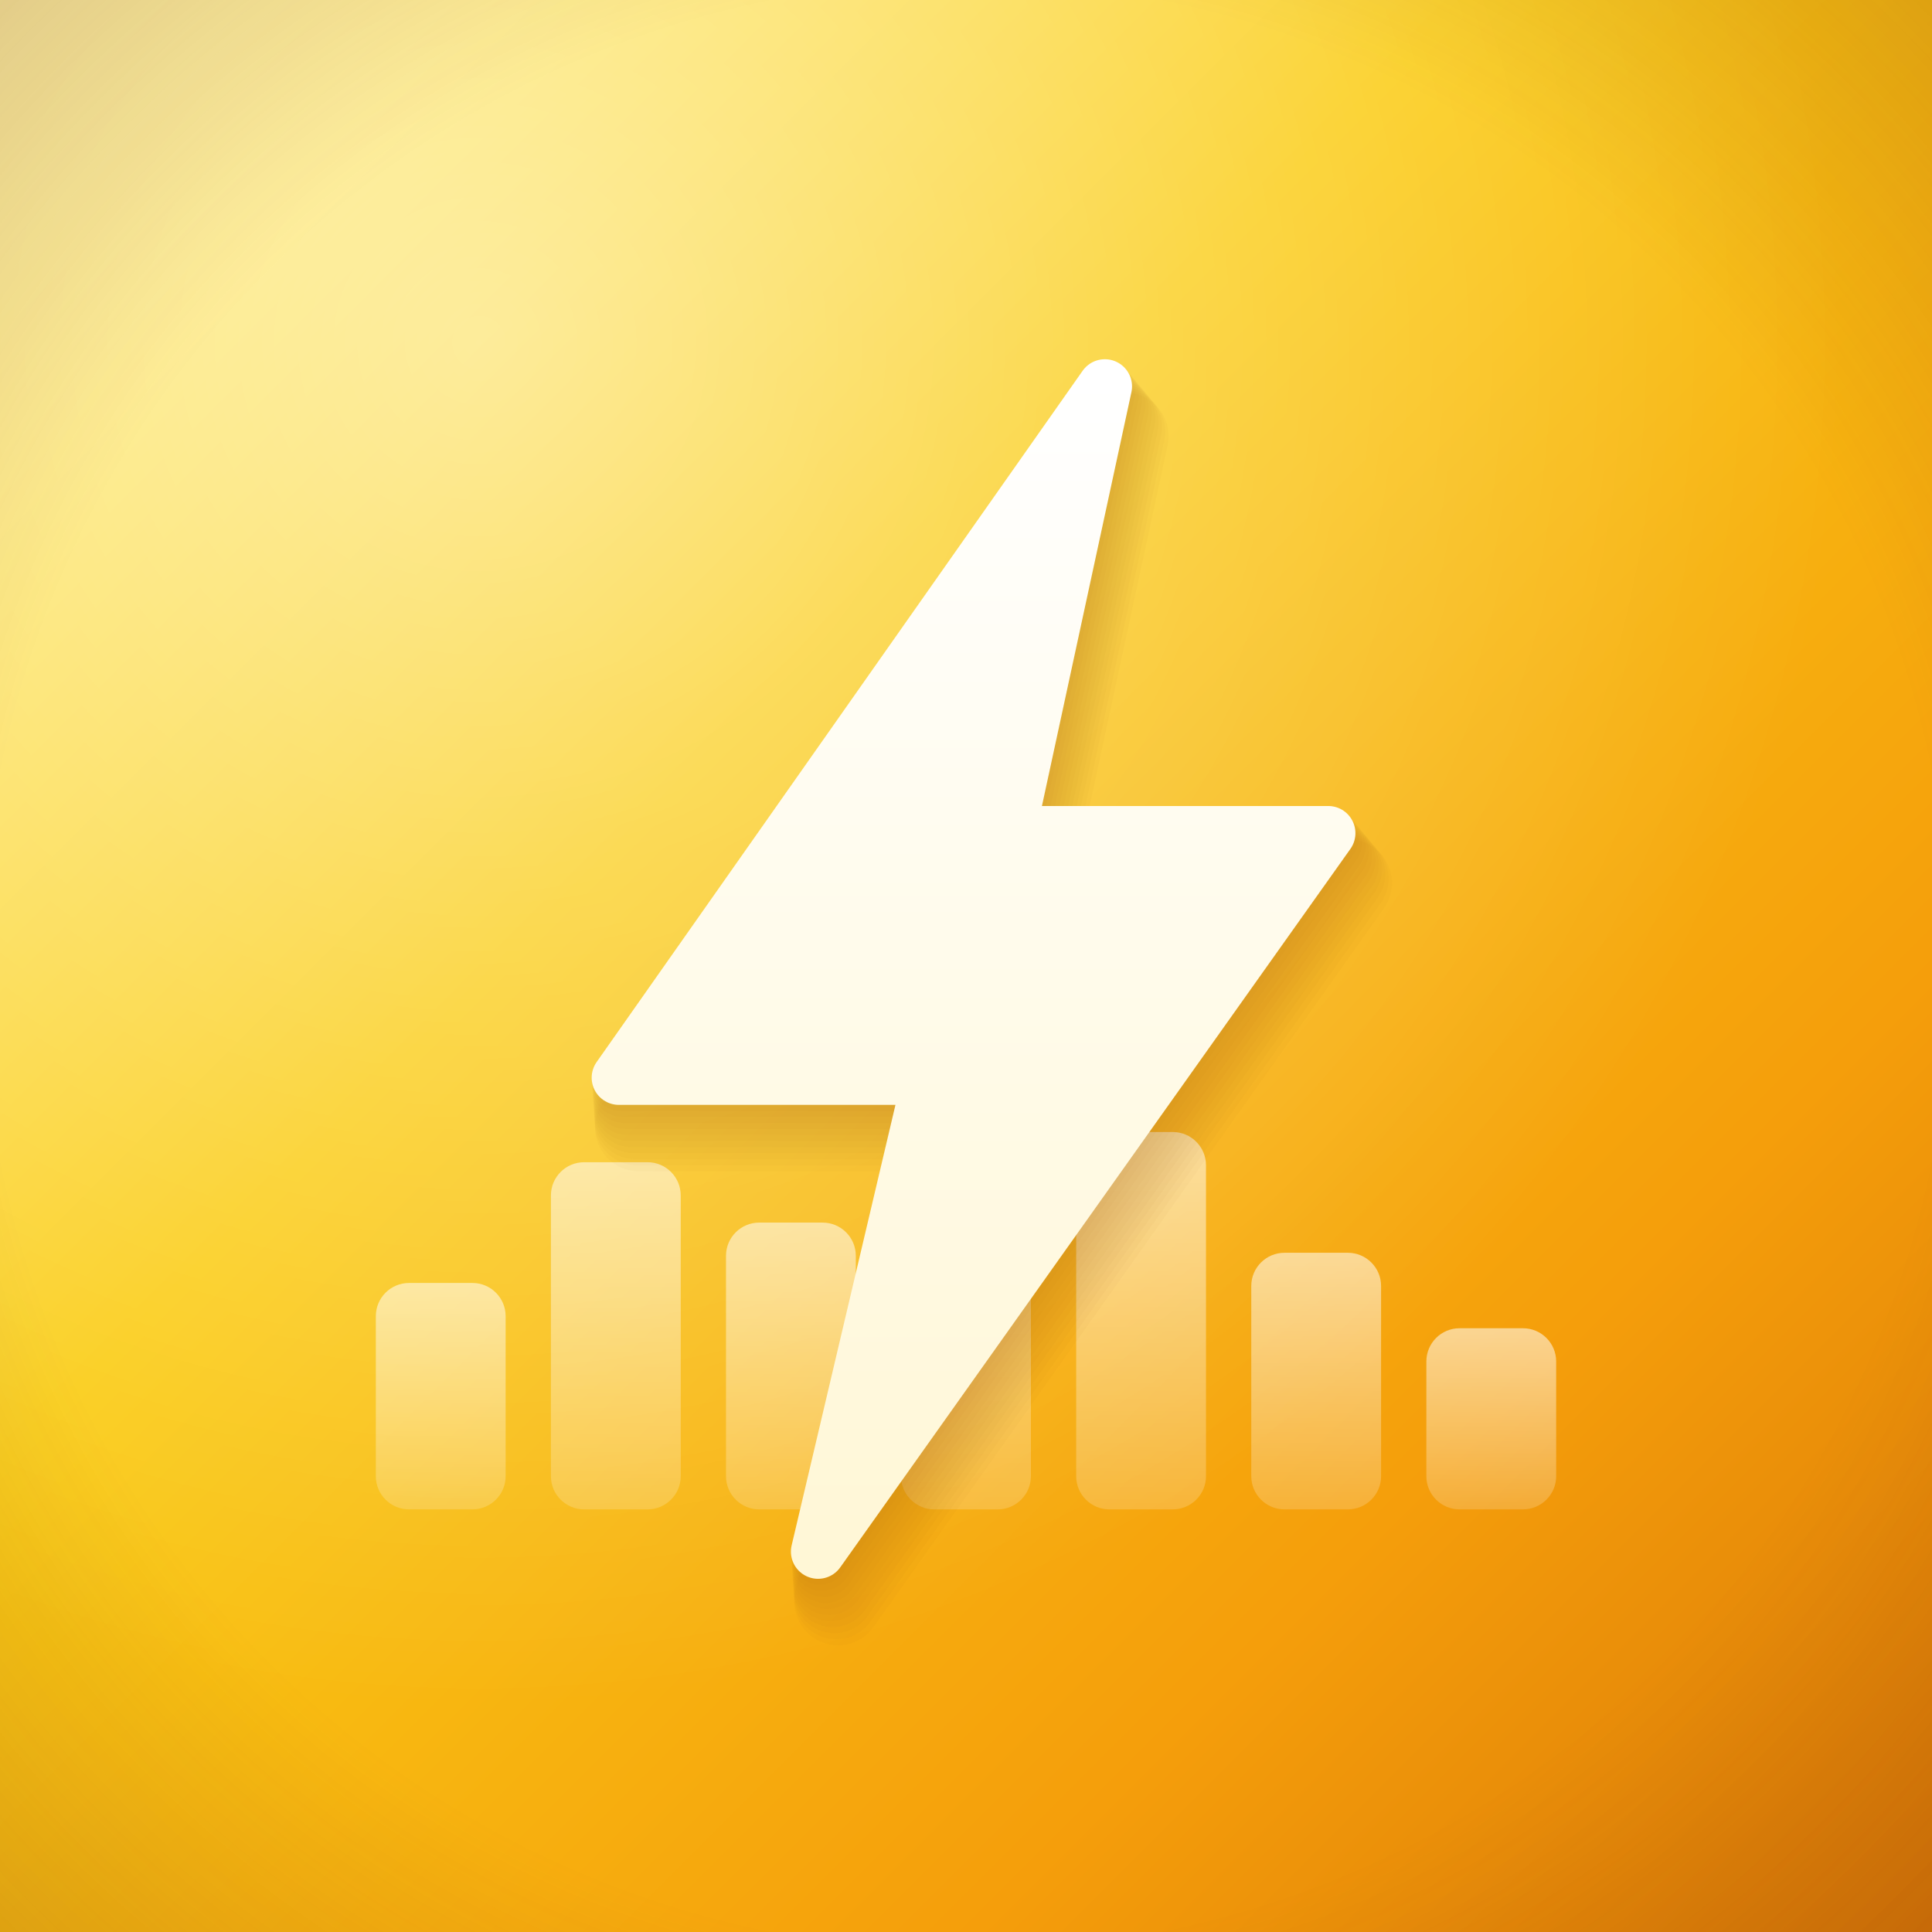
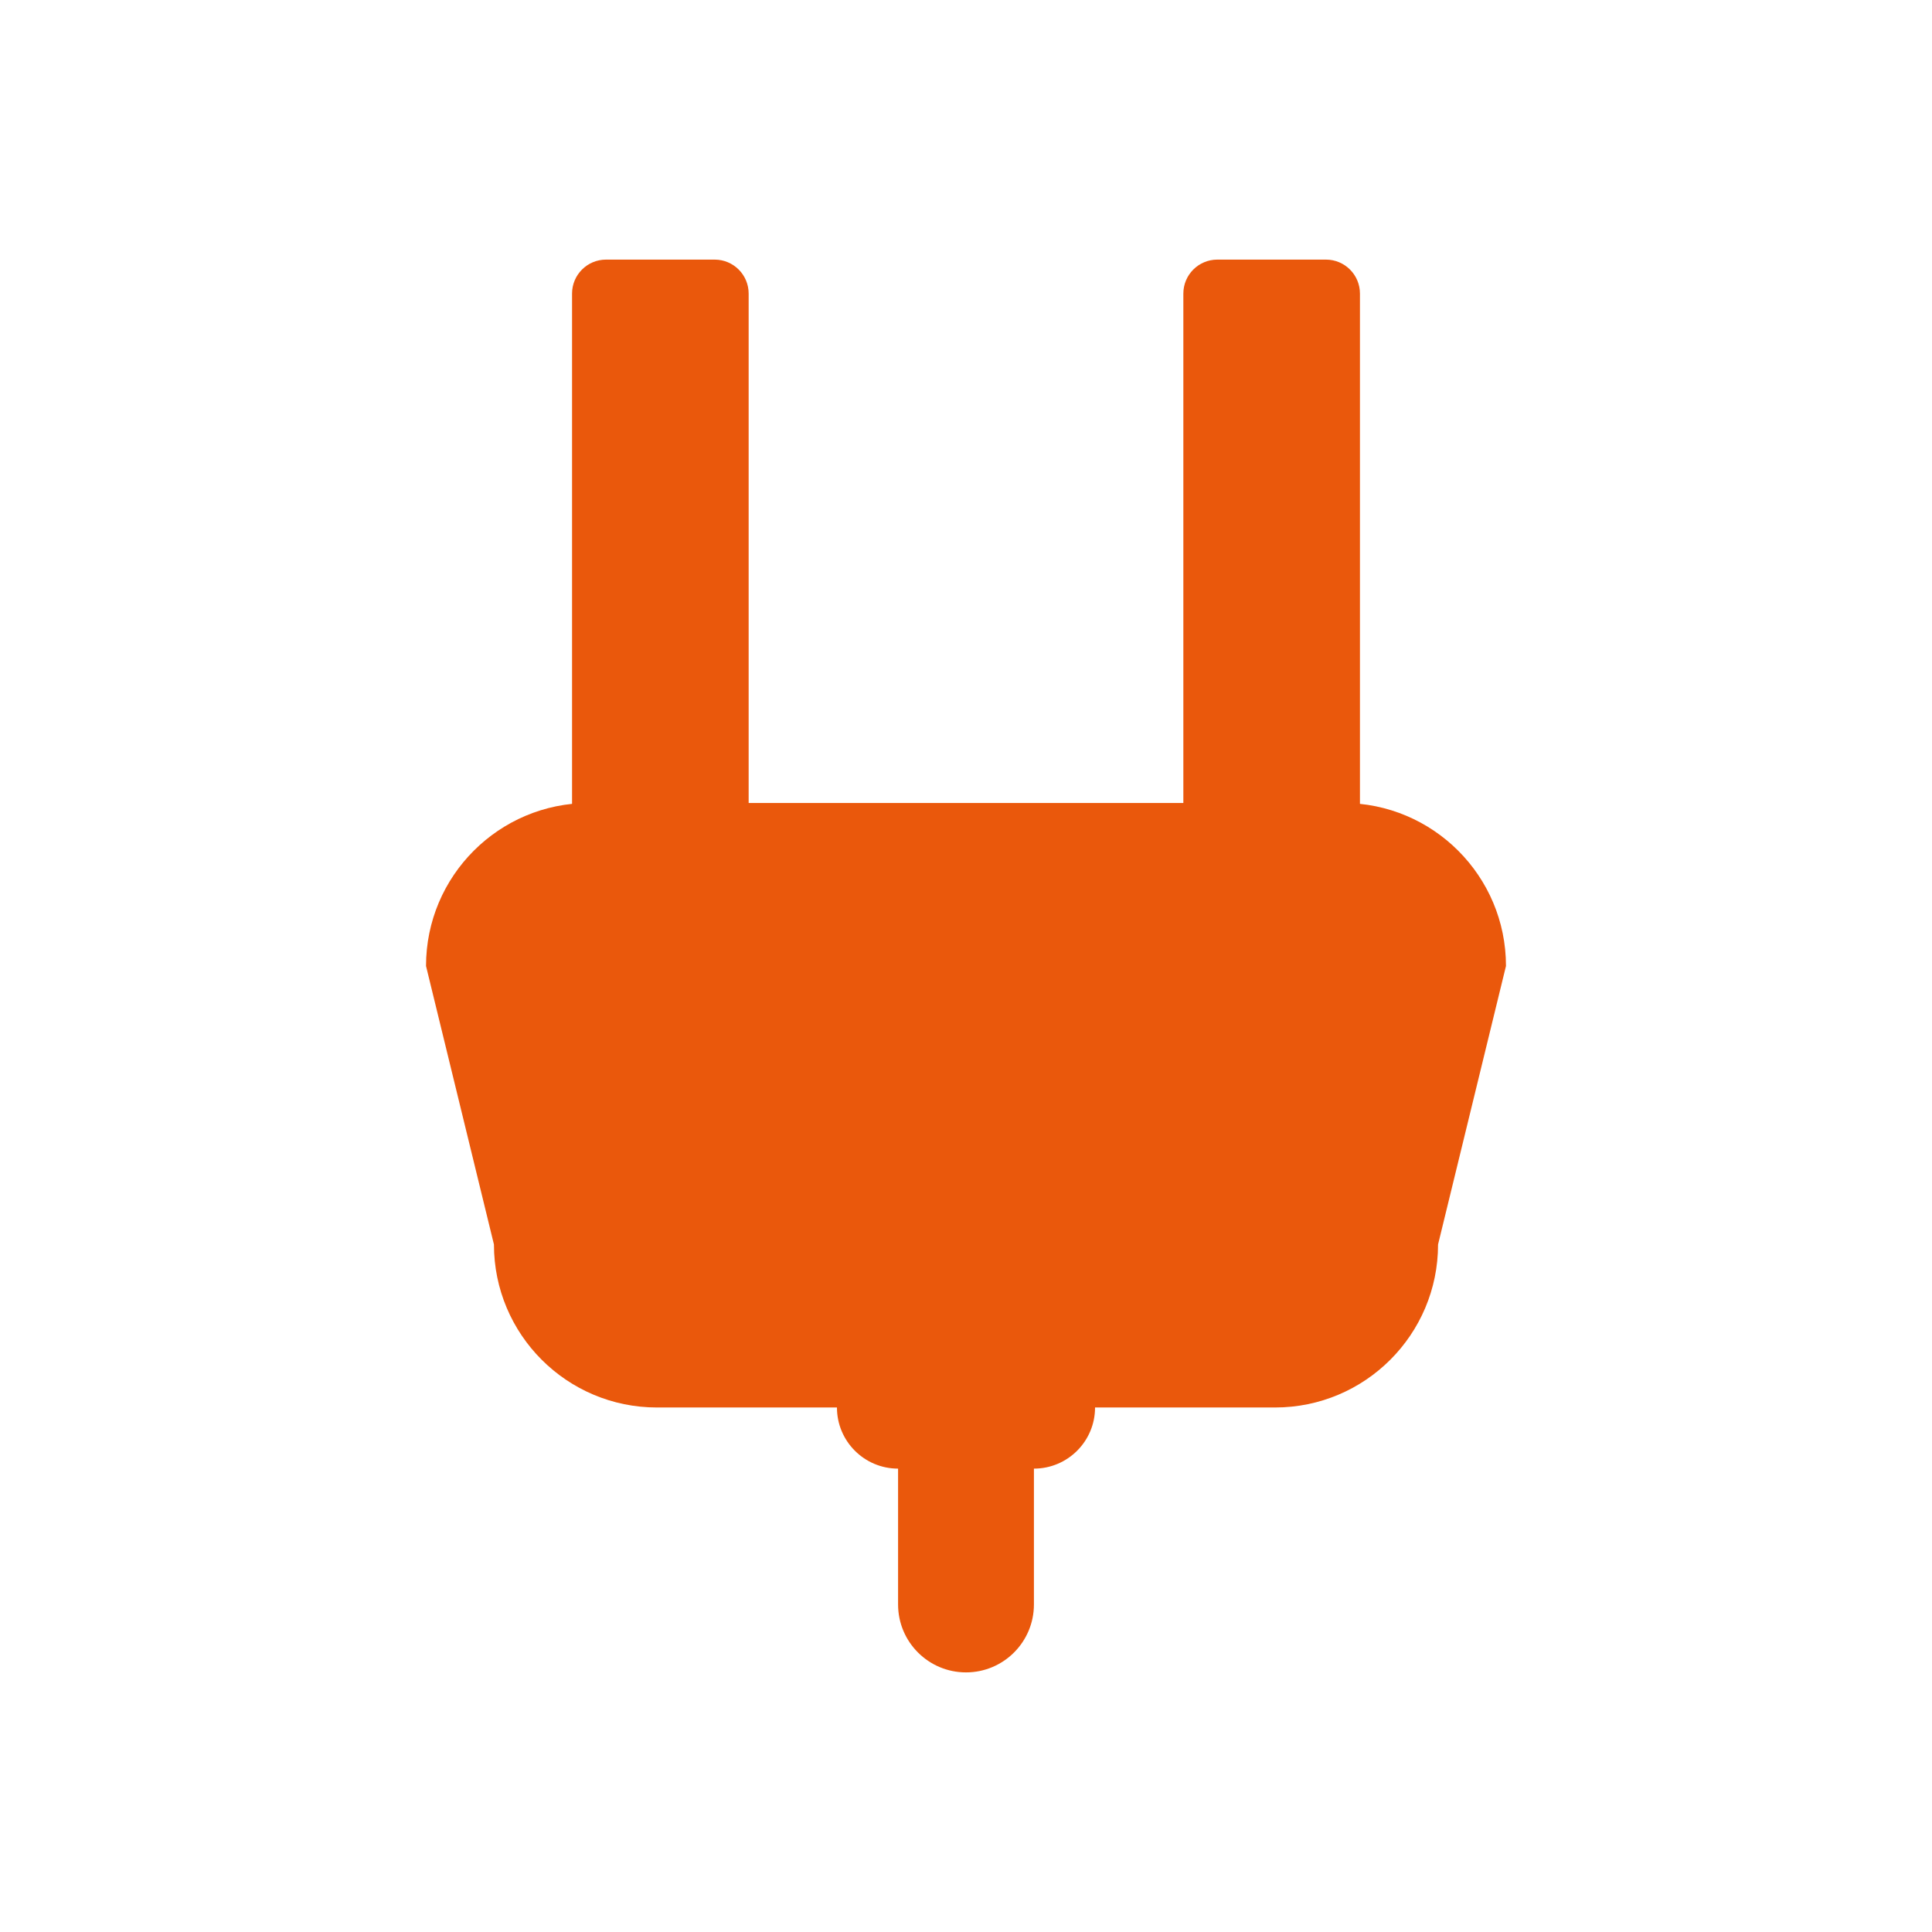
<svg xmlns="http://www.w3.org/2000/svg" viewBox="0 0 1024 1024" width="1024" height="1024">
-   <defs>
-     <linearGradient id="bg" x1="0" y1="0" x2="1" y2="1">
-       <stop offset="0" stop-color="#fef08a" />
-       <stop offset="0.38" stop-color="#facc15" />
-       <stop offset="0.75" stop-color="#f59e0b" />
-       <stop offset="1" stop-color="#d97706" />
-     </linearGradient>
-     <radialGradient id="glow" cx="0.25" cy="0.18" r="0.7">
-       <stop offset="0" stop-color="#ffffff" stop-opacity="0.45" />
-       <stop offset="1" stop-color="#ffffff" stop-opacity="0" />
-     </radialGradient>
-     <radialGradient id="vig" cx="0.5" cy="0.5" r="0.72">
-       <stop offset="0.7" stop-color="#78350f" stop-opacity="0" />
-       <stop offset="1" stop-color="#78350f" stop-opacity="0.22" />
-     </radialGradient>
-     <linearGradient id="bolt" x1="0" y1="0" x2="0" y2="1">
-       <stop offset="0" stop-color="#ffffff" />
-       <stop offset="1" stop-color="#fff7d6" />
-     </linearGradient>
-     <linearGradient id="barg" x1="0" y1="0" x2="0" y2="1">
-       <stop offset="0" stop-color="#ffffff" stop-opacity="0.55" />
-       <stop offset="1" stop-color="#ffffff" stop-opacity="0.18" />
-     </linearGradient>
-   </defs>
-   <rect width="1024" height="1024" rx="0" fill="url(#bg)" />
-   <rect width="1024" height="1024" rx="0" fill="url(#glow)" />
-   <rect width="1024" height="1024" rx="0" fill="url(#vig)" />
-   <g transform="translate(102.4,102.4) scale(0.8)">
-     <rect x="121.0" y="722" width="86" height="150" rx="22" fill="url(#barg)" />
-     <rect x="237.0" y="642" width="86" height="230" rx="22" fill="url(#barg)" />
-     <rect x="353.0" y="682" width="86" height="190" rx="22" fill="url(#barg)" />
-     <rect x="469.0" y="572" width="86" height="300" rx="22" fill="url(#barg)" />
-     <rect x="585.0" y="622" width="86" height="250" rx="22" fill="url(#barg)" />
-     <rect x="701.0" y="702" width="86" height="170" rx="22" fill="url(#barg)" />
-     <rect x="817.0" y="752" width="86" height="120" rx="22" fill="url(#barg)" />
-     <g transform="translate(0.0,0.0) scale(1.0)">
-       <path d="M604 128 L282 586 L488 586 L414 900 L752 424 L540 424 Z" transform="translate(1.2,3.0)" fill="#92400e" opacity="0.03" stroke="#92400e" stroke-width="38" stroke-linejoin="round" />
-       <path d="M604 128 L282 586 L488 586 L414 900 L752 424 L540 424 Z" transform="translate(2.4,6.0)" fill="#92400e" opacity="0.03" stroke="#92400e" stroke-width="40" stroke-linejoin="round" />
-       <path d="M604 128 L282 586 L488 586 L414 900 L752 424 L540 424 Z" transform="translate(3.6,9.0)" fill="#92400e" opacity="0.03" stroke="#92400e" stroke-width="42" stroke-linejoin="round" />
-       <path d="M604 128 L282 586 L488 586 L414 900 L752 424 L540 424 Z" transform="translate(4.8,12.0)" fill="#92400e" opacity="0.03" stroke="#92400e" stroke-width="44" stroke-linejoin="round" />
-       <path d="M604 128 L282 586 L488 586 L414 900 L752 424 L540 424 Z" transform="translate(6.0,15.0)" fill="#92400e" opacity="0.03" stroke="#92400e" stroke-width="46" stroke-linejoin="round" />
-       <path d="M604 128 L282 586 L488 586 L414 900 L752 424 L540 424 Z" transform="translate(7.2,18.0)" fill="#92400e" opacity="0.03" stroke="#92400e" stroke-width="48" stroke-linejoin="round" />
-       <path d="M604 128 L282 586 L488 586 L414 900 L752 424 L540 424 Z" transform="translate(8.4,21.0)" fill="#92400e" opacity="0.03" stroke="#92400e" stroke-width="50" stroke-linejoin="round" />
-       <path d="M604 128 L282 586 L488 586 L414 900 L752 424 L540 424 Z" transform="translate(9.6,24.0)" fill="#92400e" opacity="0.03" stroke="#92400e" stroke-width="52" stroke-linejoin="round" />
-       <path d="M604 128 L282 586 L488 586 L414 900 L752 424 L540 424 Z" transform="translate(10.8,27.0)" fill="#92400e" opacity="0.03" stroke="#92400e" stroke-width="54" stroke-linejoin="round" />
-       <path d="M604 128 L282 586 L488 586 L414 900 L752 424 L540 424 Z" transform="translate(12.0,30.0)" fill="#92400e" opacity="0.03" stroke="#92400e" stroke-width="56" stroke-linejoin="round" />
-       <path d="M604 128 L282 586 L488 586 L414 900 L752 424 L540 424 Z" transform="translate(13.2,33.0)" fill="#92400e" opacity="0.03" stroke="#92400e" stroke-width="58" stroke-linejoin="round" />
-       <path d="M604 128 L282 586 L488 586 L414 900 L752 424 L540 424 Z" fill="url(#bolt)" stroke="url(#bolt)" stroke-width="36" stroke-linejoin="round" />
-     </g>
+   <rect width="1024" height="1024" rx="0" fill="#ffffff" />
+   <g transform="translate(512 512) scale(1.8) translate(-512 -326.0)" fill="#EA580C">
+     <path d="M 401.0 278.0 H 623.0 A 48.0 48.0 0 0 1 671.0 326.0 L 651.0 408.0 A 48.0 48.0 0 0 1 603.0 456.0 H 550.0 A 18.0 18.0 0 0 1 532.0 474.0 V 514.0 A 20.0 20.0 0 0 1 492.0 514.0 V 474.0 A 18.0 18.0 0 0 1 474.0 456.0 H 421.0 A 48.0 48.0 0 0 1 373.0 408.0 L 353.0 326.0 A 48.0 48.0 0 0 1 401.0 278.0 Z" />
+     <path d="M 396.0 128.0 A 10.0 10.0 0 0 1 406.0 118.0 H 438.0 A 10.0 10.0 0 0 1 448.0 128.0 V 296.0 H 396.0 Z" />
+     <path d="M 576.0 128.0 A 10.0 10.0 0 0 1 586.0 118.0 H 618.0 A 10.0 10.0 0 0 1 628.0 128.0 V 296.0 H 576.0 Z" />
  </g>
</svg>
